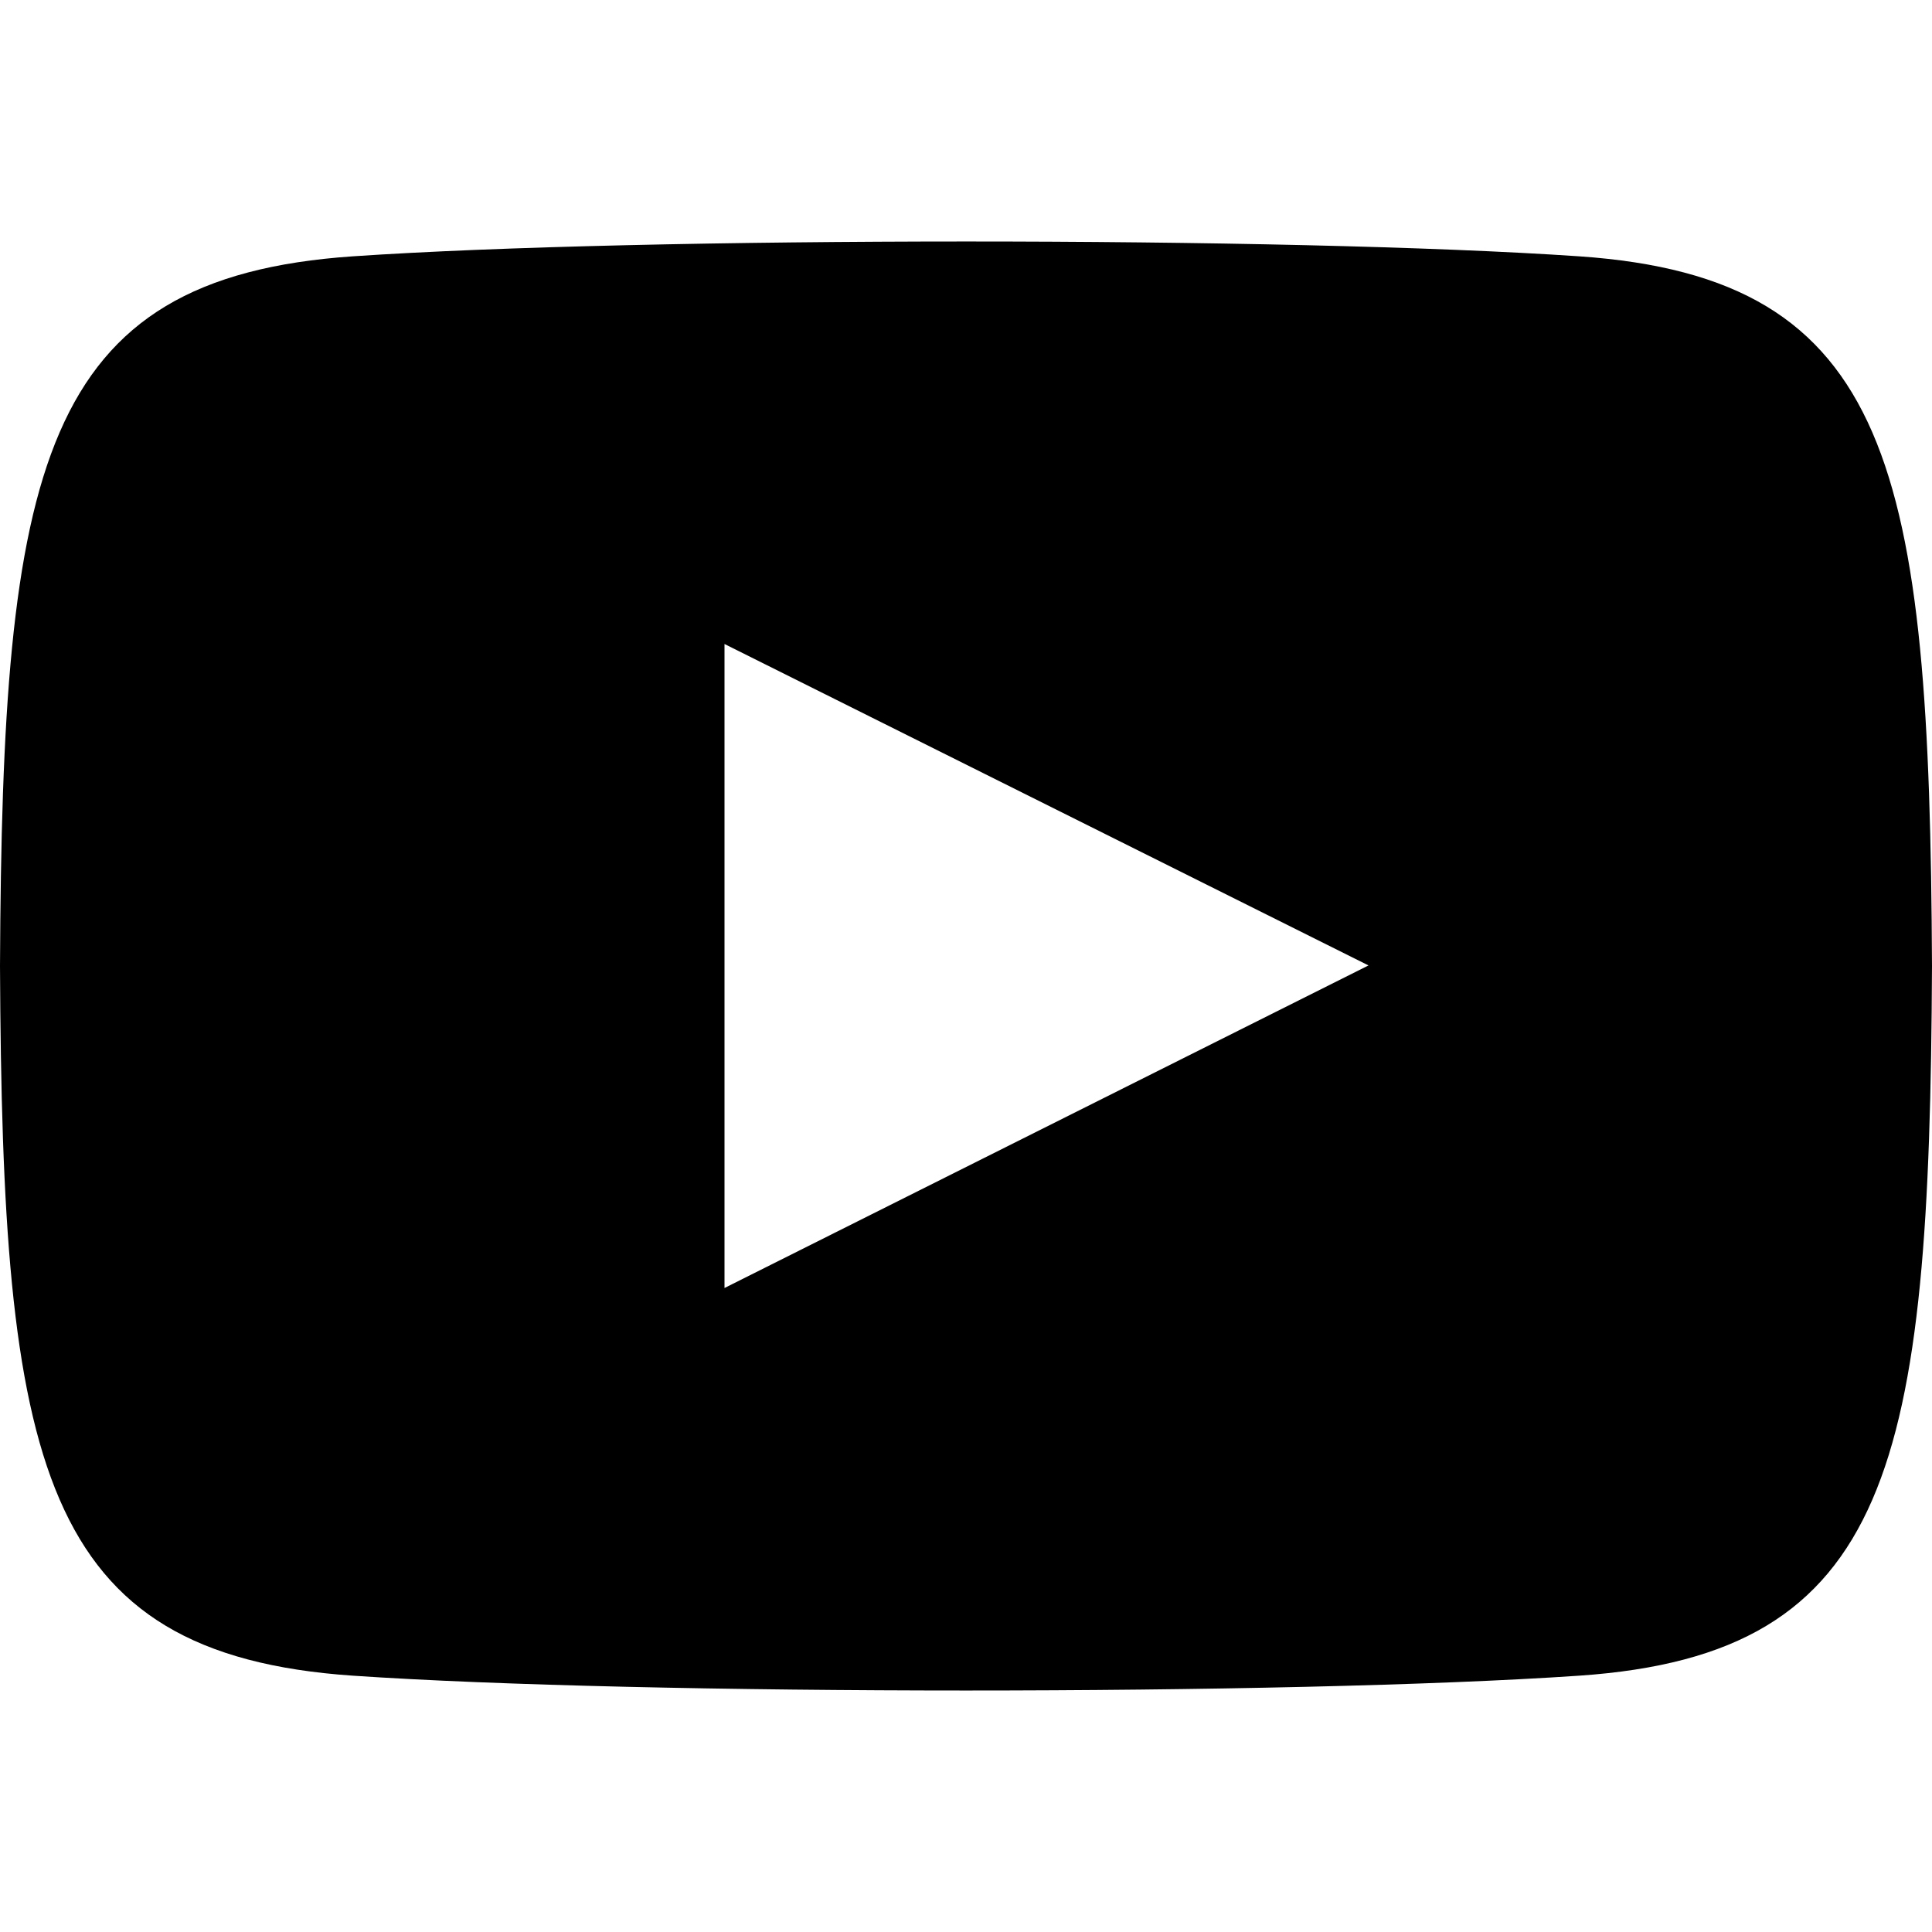
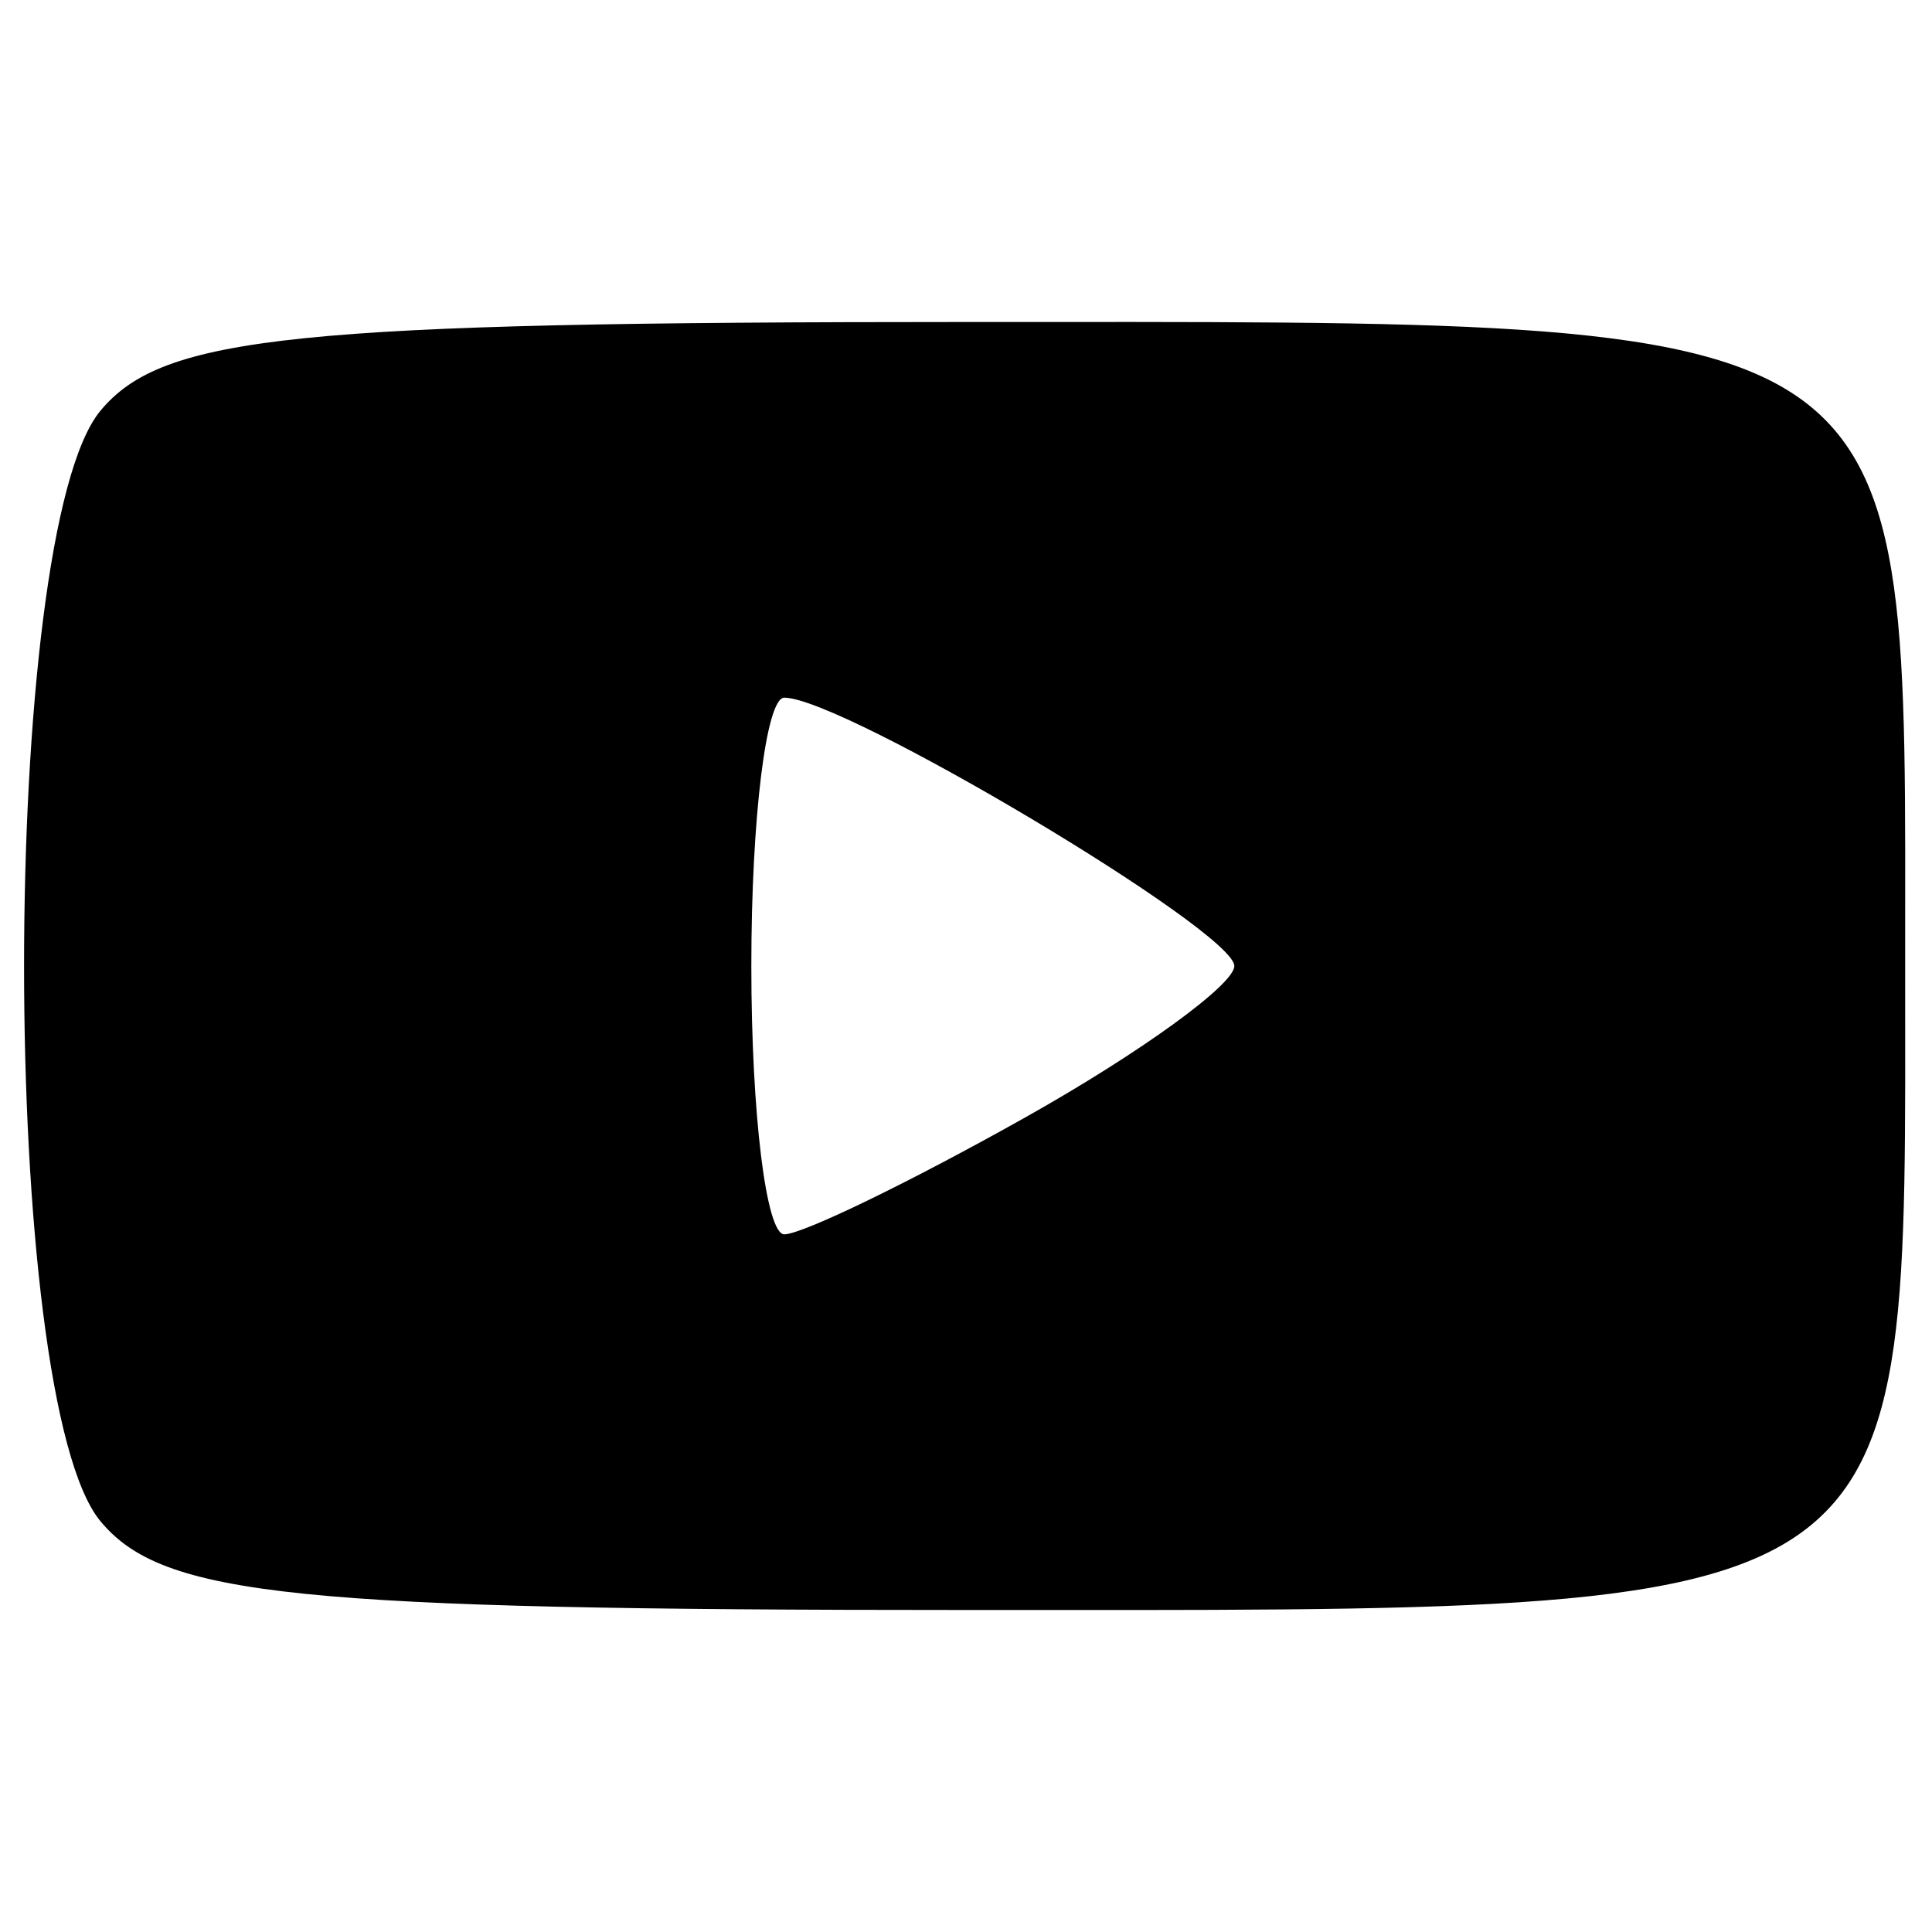
- <svg xmlns="http://www.w3.org/2000/svg" width="36" height="36" viewBox="0 0 24 24">
-   <path d="M19.615 3.184c-3.604-.246-11.631-.245-15.23 0-3.897.266-4.356 2.62-4.385 8.816.029 6.185.484 8.549 4.385 8.816 3.6.245 11.626.246 15.23 0 3.897-.266 4.356-2.62 4.385-8.816-.029-6.185-.484-8.549-4.385-8.816zm-10.615 12.816v-8l8 3.993-8 4.007z" />
+ <svg class="icon" style="" viewBox="0 0 36 36" version="1.1" width="36" height="36" id="svg8">
+   <path style="" d="m 1.872,28.346 c -1.898,-2.287 -1.898,-18.405 0,-20.693 C 3.036,6.252 5.495,6 18,6 35.952,6 35.5,5.69 35.5,18 35.5,30.31 35.952,30 18,30 5.495,30 3.036,29.748 1.872,28.346 Z M 19.114,20.816 C 21.251,19.615 23,18.347 23,18 23,17.348 15.707,13 14.614,13 14.276,13 14,15.25 14,18 c 0,2.75 0.276,5 0.614,5 0.338,0 2.363,-0.983 4.5,-2.184 z" id="rect824" />
</svg>
